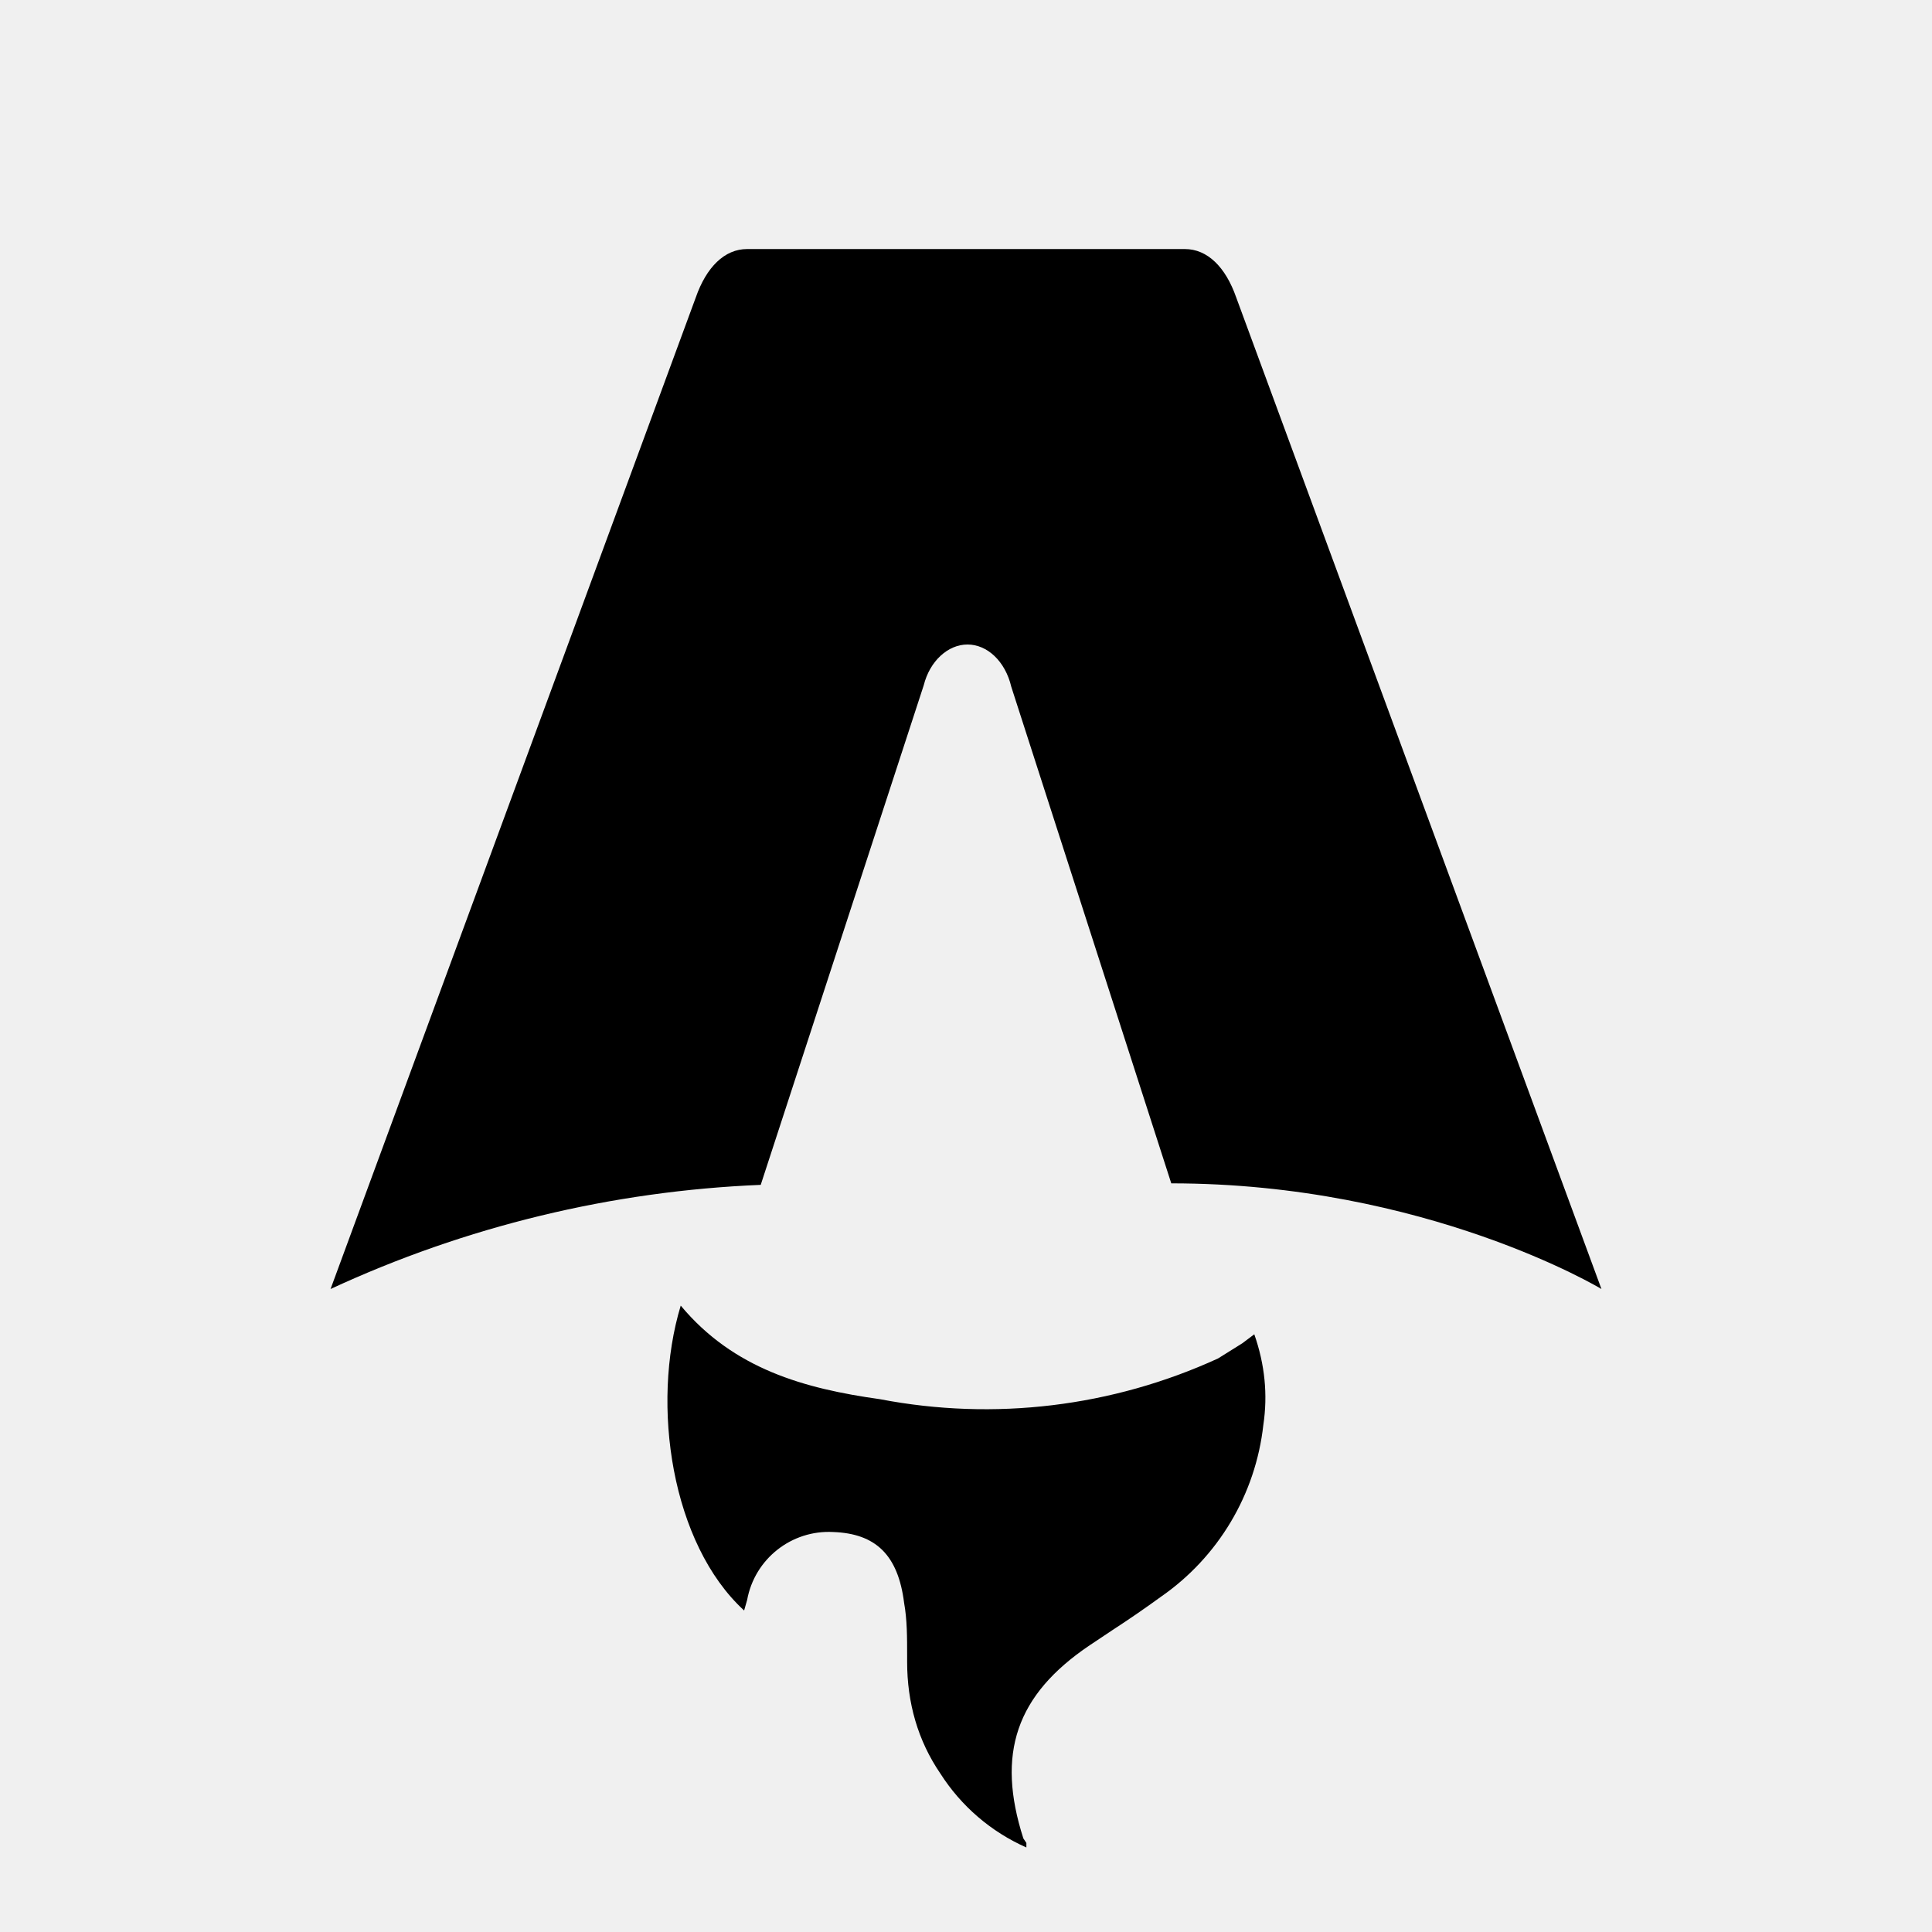
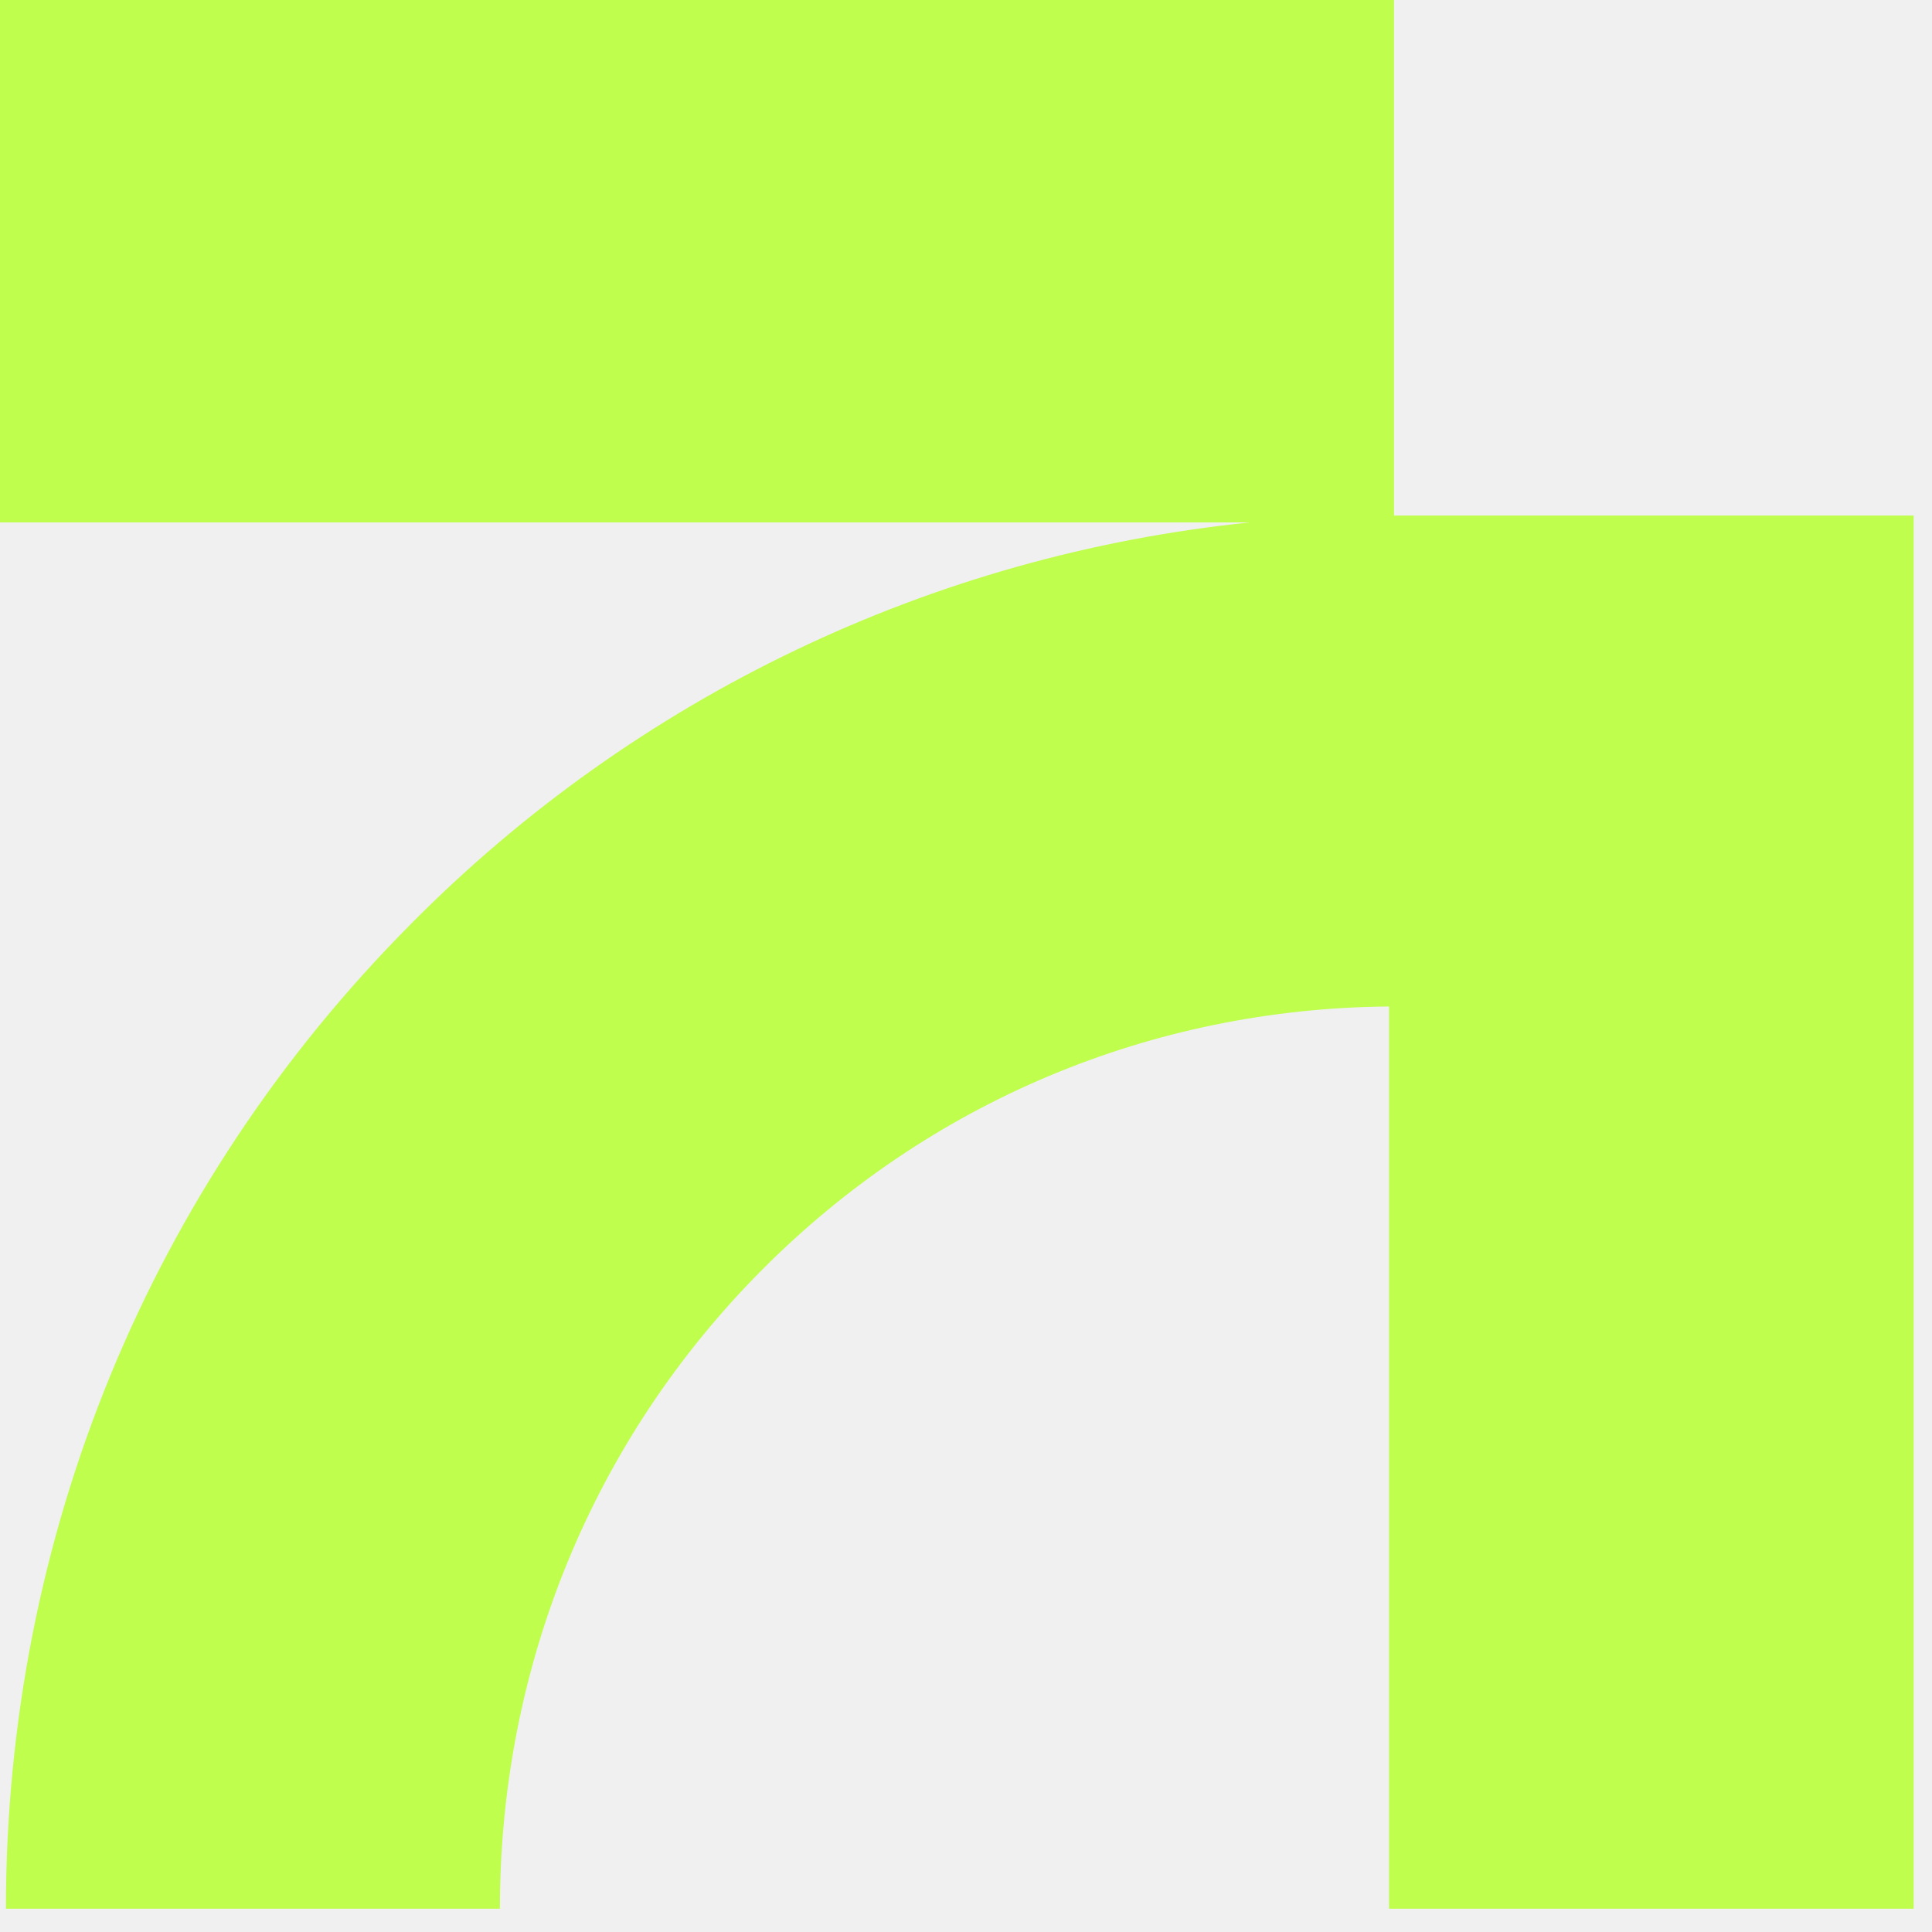
- <svg xmlns="http://www.w3.org/2000/svg" fill="none" viewBox="0 0 128 128">
-   <path d="M50.4 78.5a75.1 75.1 0 0 0-28.5 6.9l24.2-65.7c.7-2 1.9-3.2 3.4-3.2h29c1.5 0 2.7 1.2 3.4 3.2l24.2 65.7s-11.6-7-28.5-7L67 45.5c-.4-1.7-1.6-2.8-2.9-2.8-1.3 0-2.5 1.1-2.9 2.7L50.4 78.5Zm-1.1 28.2Zm-4.2-20.2c-2 6.6-.6 15.8 4.2 20.2a17.5 17.5 0 0 1 .2-.7 5.5 5.5 0 0 1 5.7-4.5c2.8.1 4.3 1.5 4.7 4.7.2 1.1.2 2.3.2 3.5v.4c0 2.7.7 5.2 2.2 7.4a13 13 0 0 0 5.7 4.9v-.3l-.2-.3c-1.8-5.6-.5-9.5 4.4-12.8l1.5-1a73 73 0 0 0 3.2-2.2 16 16 0 0 0 6.8-11.4c.3-2 .1-4-.6-6l-.8.6-1.6 1a37 37 0 0 1-22.4 2.7c-5-.7-9.7-2-13.2-6.2Z" />
-   <style>
-         path { fill: #000; }
-         @media (prefers-color-scheme: dark) {
-             path { fill: #FFF; }
-         }
-     </style>
+ <svg xmlns="http://www.w3.org/2000/svg" width="44" height="44" viewBox="0 0 44 44" fill="none">
+   <path d="M31.748 11.753V0H0v11.898h28.463A31.36 31.36 0 0 0 9.36 21.041C3.409 27.023.135 34.989.135 43.47h11.25c0-5.513 2.115-10.678 5.974-14.554 3.802-3.82 8.865-5.95 14.276-5.994V43.47h11.948V11.742H31.748z" fill="#BFFE4C" />
</svg>
